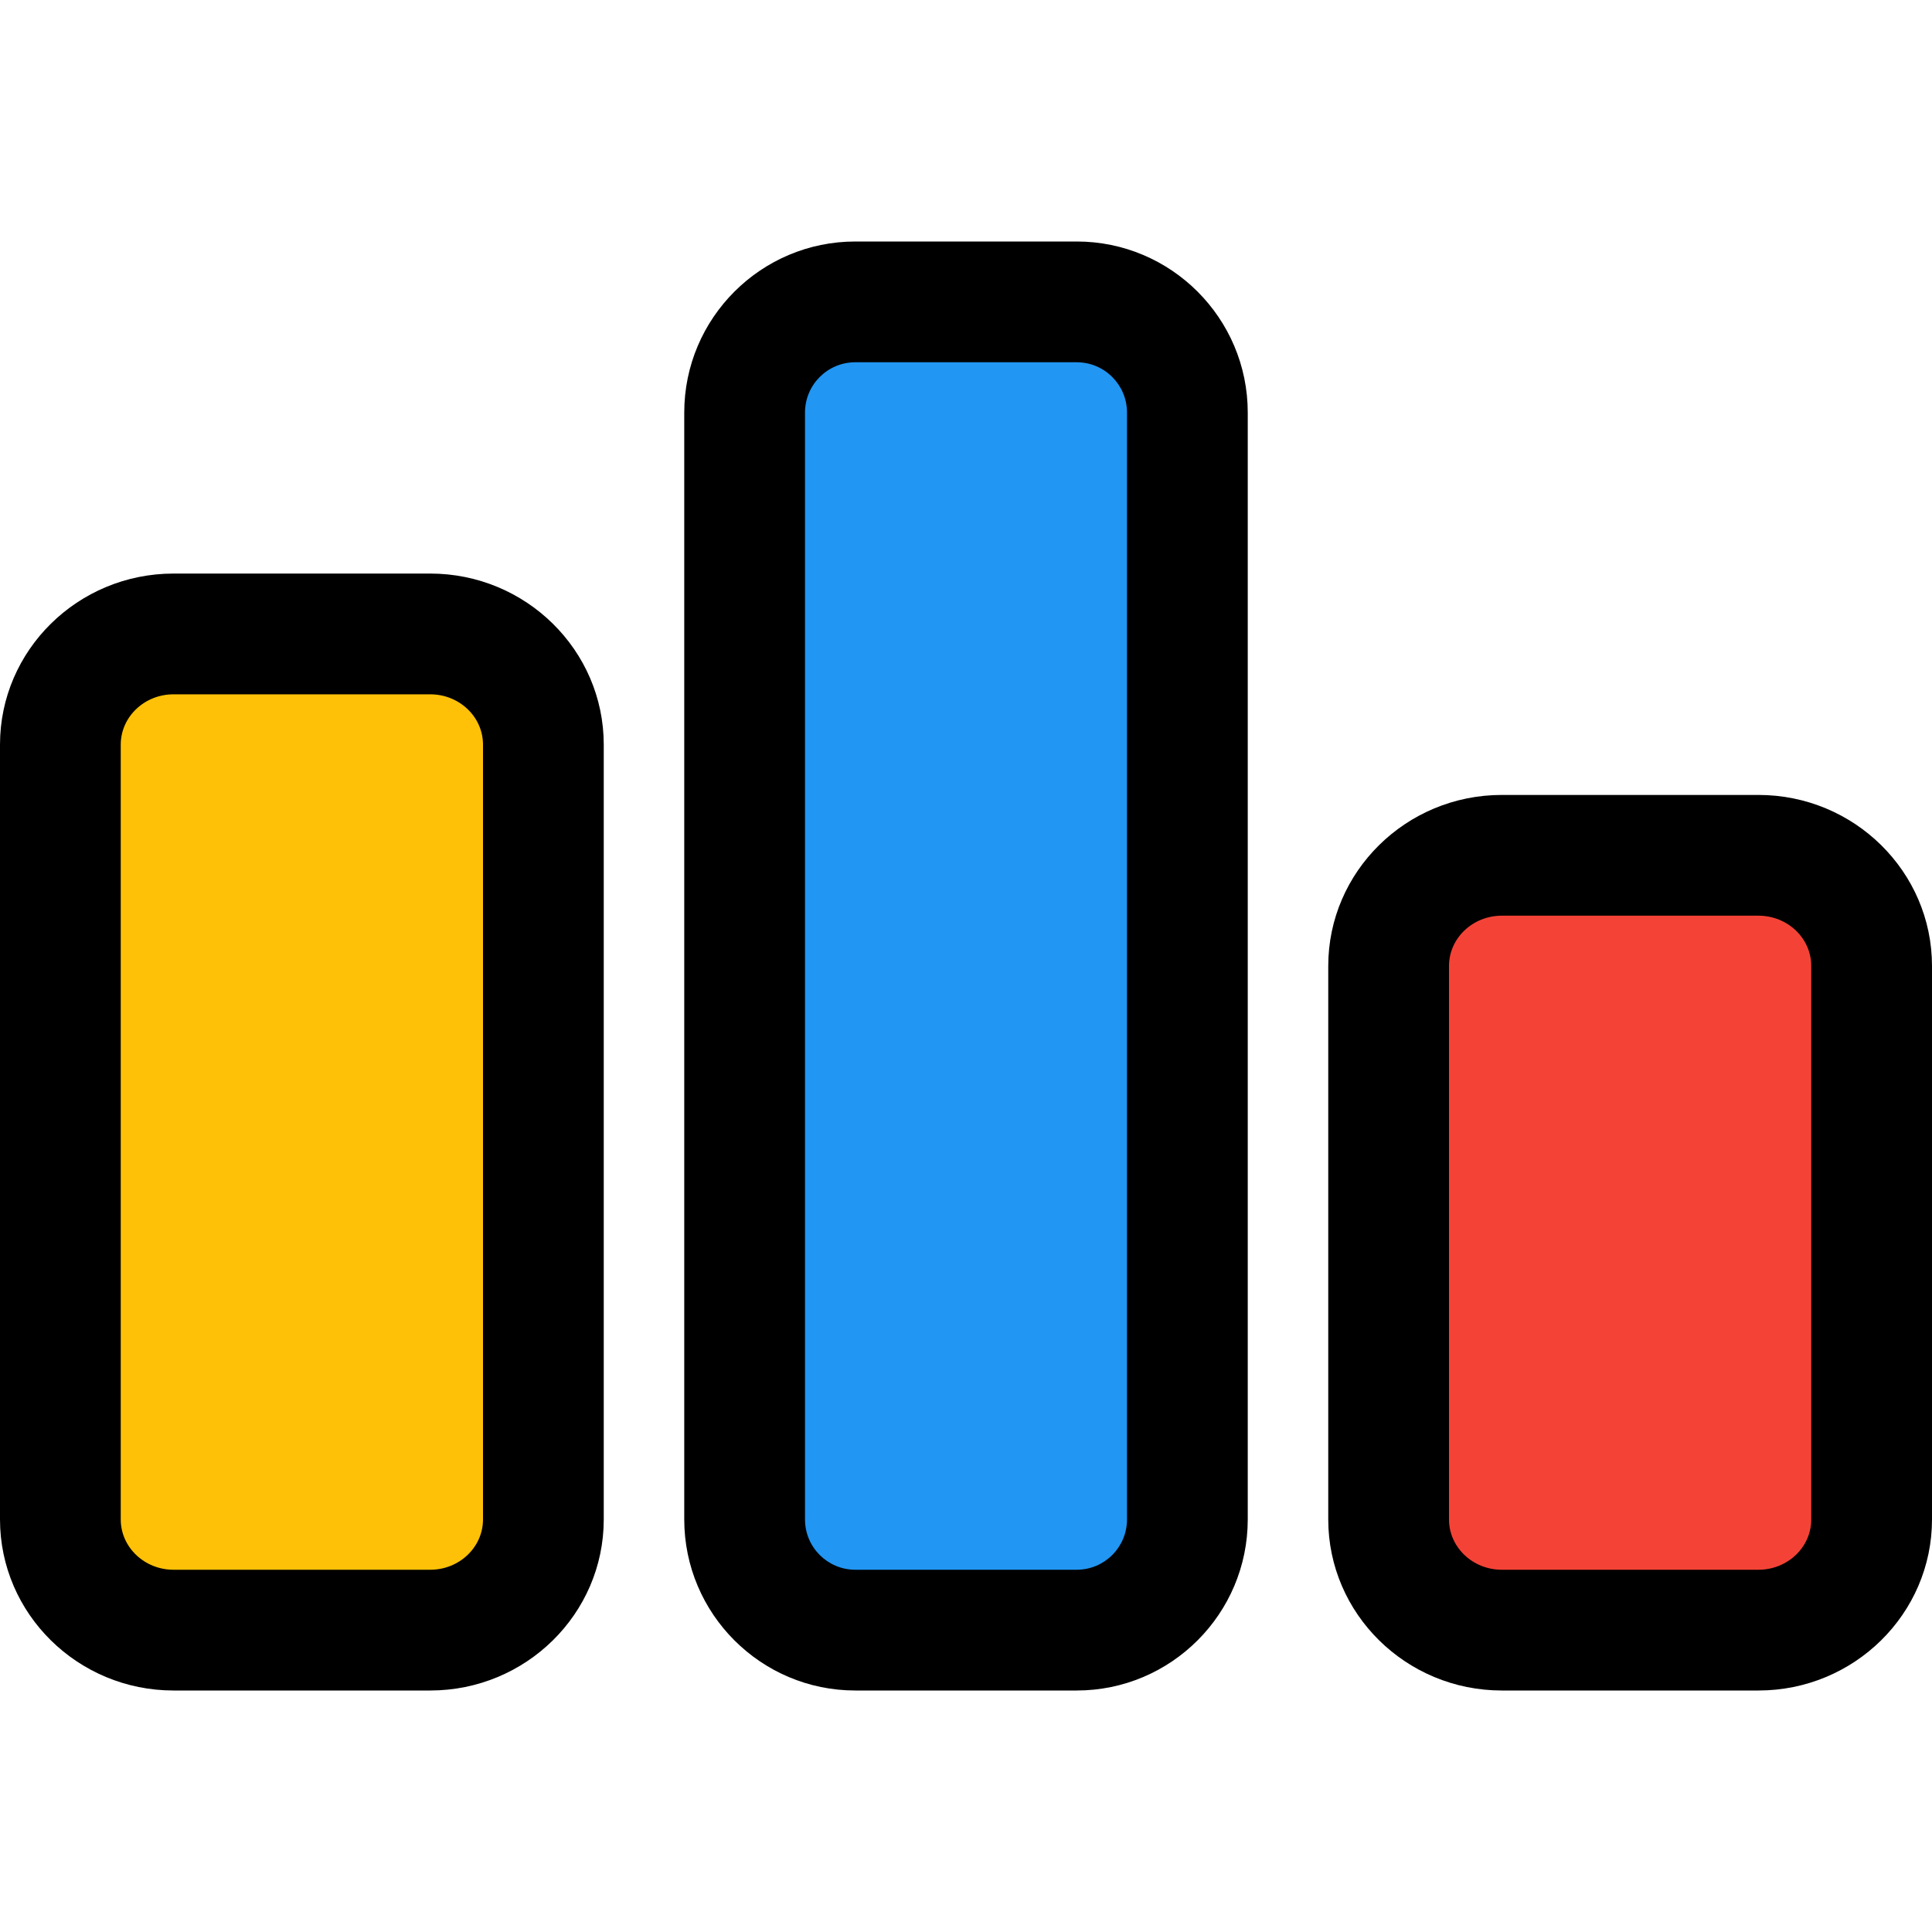
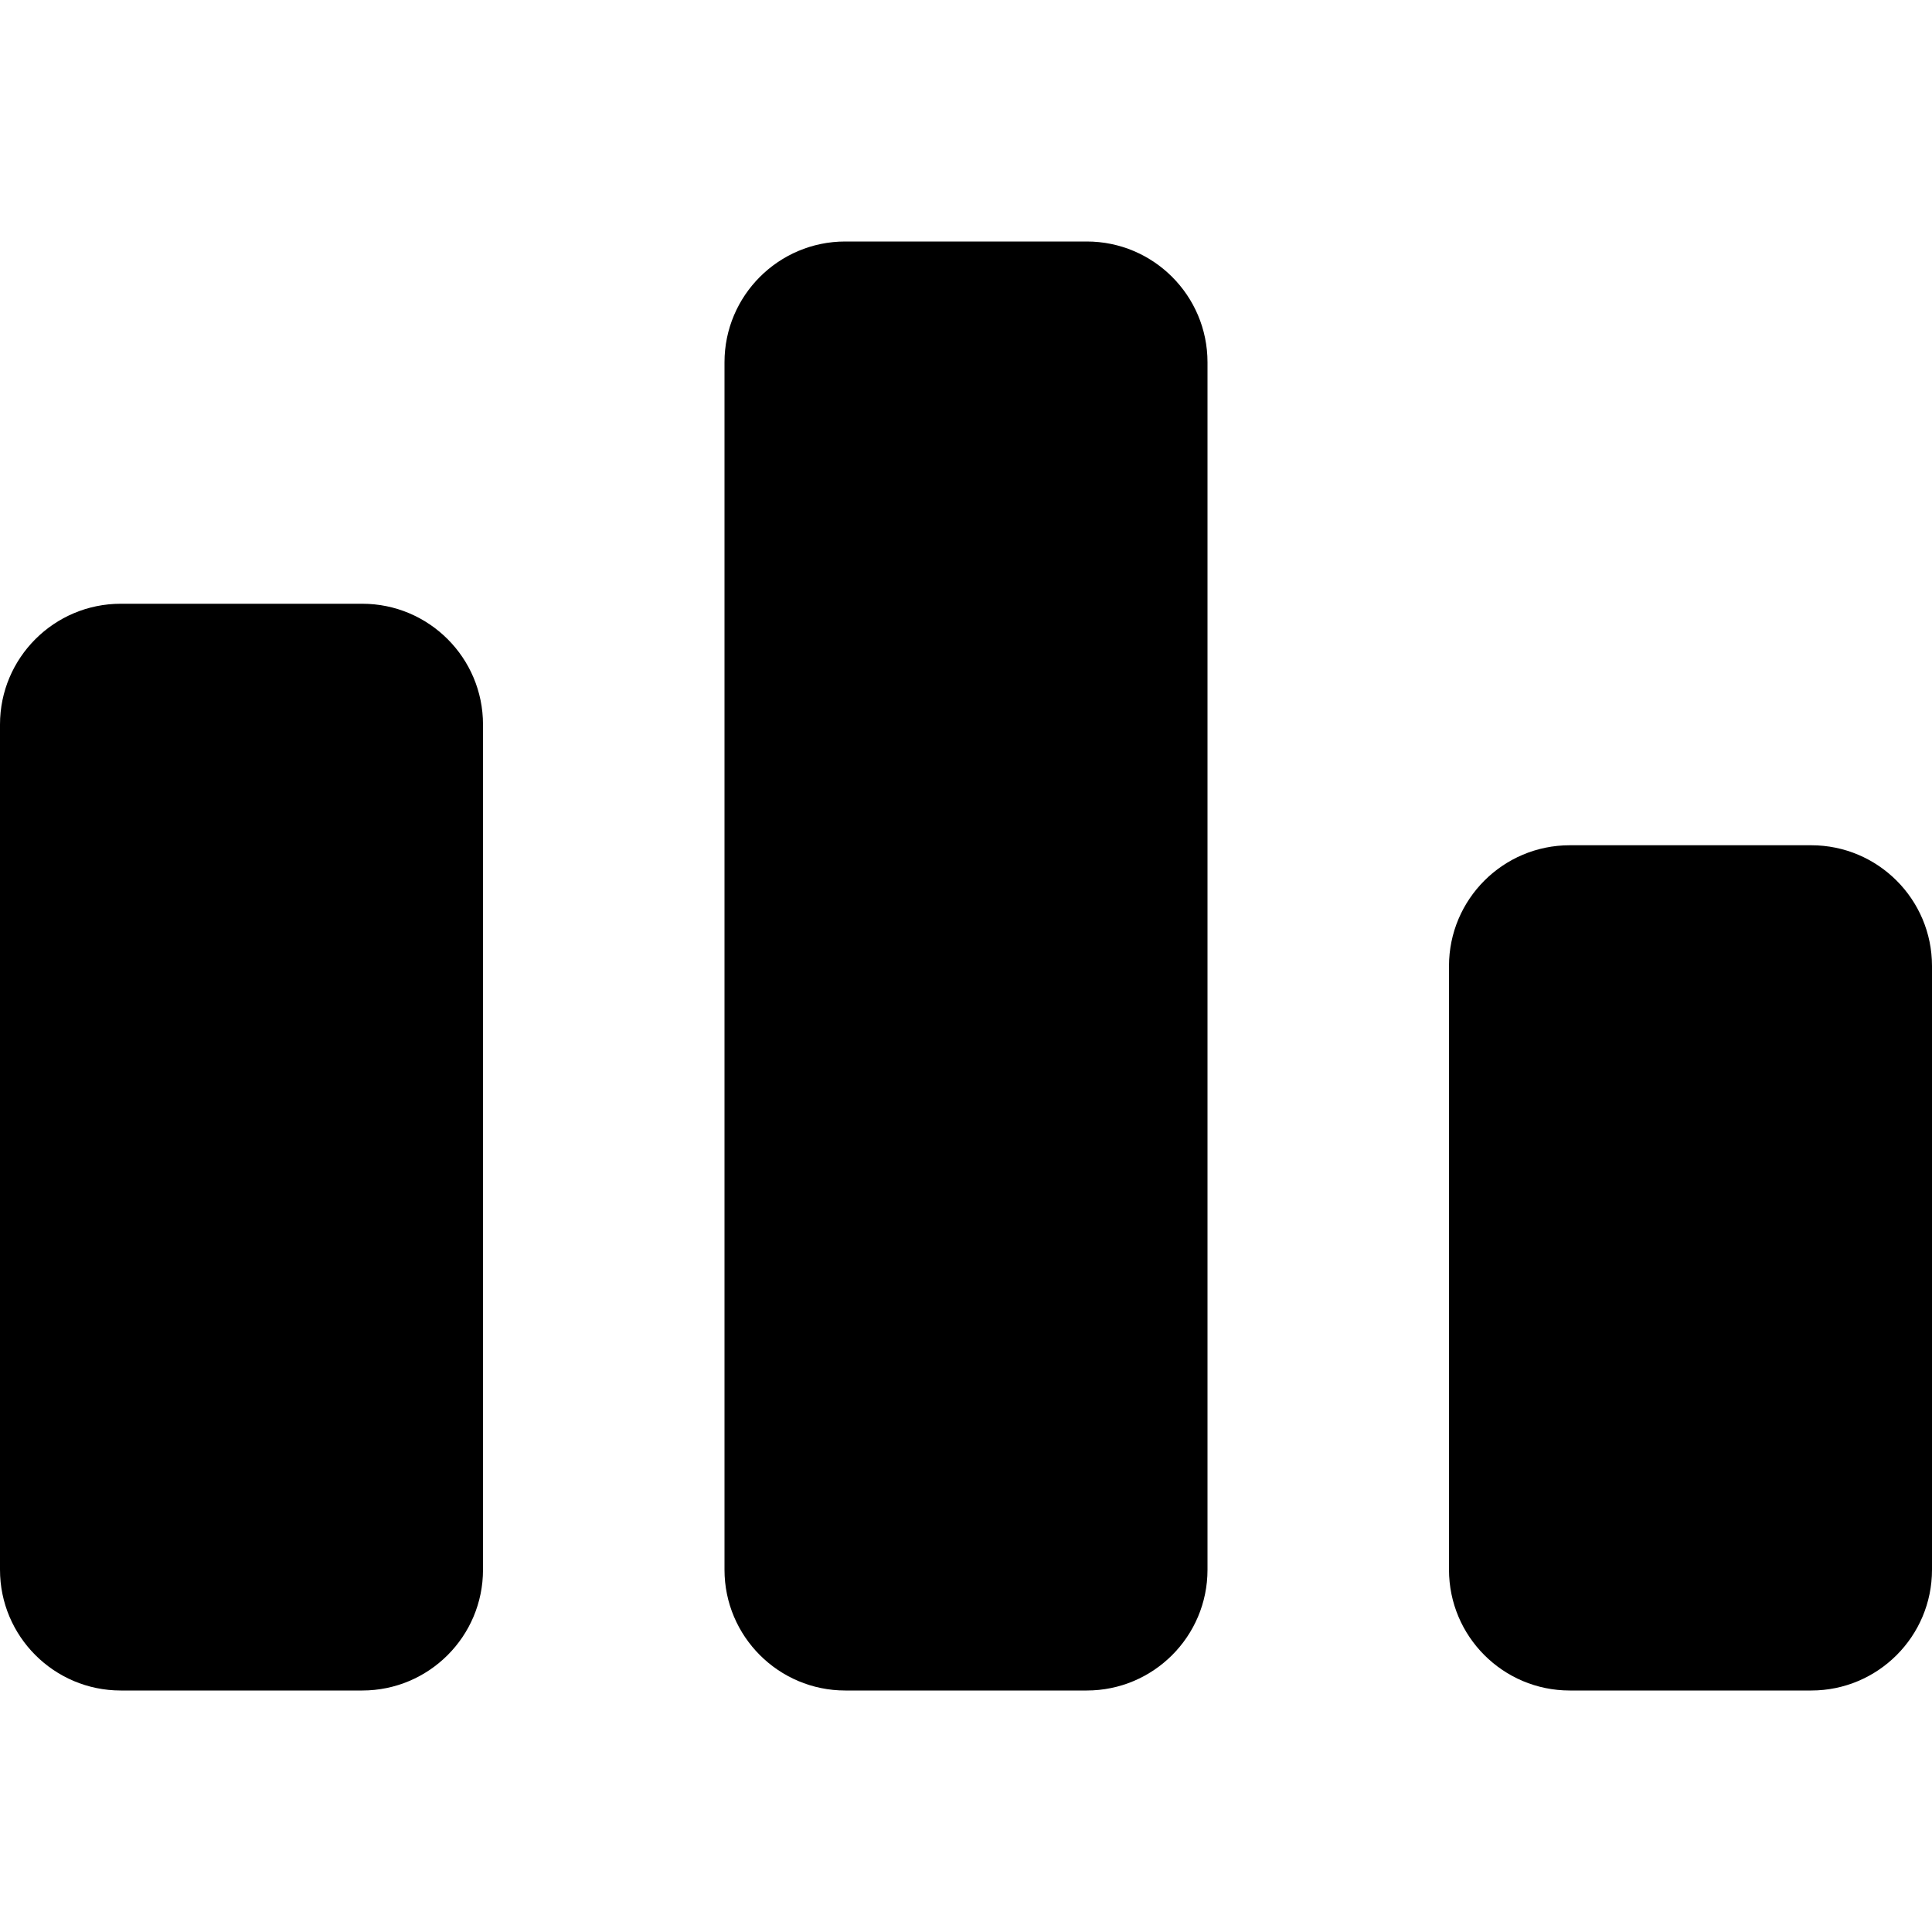
<svg xmlns="http://www.w3.org/2000/svg" enable-background="new 0 0 24 24" viewBox="0 0 24 24" id="code-forces">
-   <path fill="#F44336" d="M23.25,18.875V12c0-0.759-0.672-1.375-1.5-1.375h-3c-0.828,0-1.5,0.616-1.5,1.375v6.875c0,0.759,0.672,1.375,1.5,1.375h3C22.578,20.25,23.25,19.634,23.25,18.875z" />
-   <path fill="#2196F3" d="M13.5,20.25c0.828,0,1.5-0.616,1.5-1.375V5.125c0-0.759-0.672-1.375-1.5-1.375h-3C9.673,3.75,9,4.366,9,5.125v13.75c0,0.759,0.673,1.375,1.5,1.375H13.5z" />
-   <path fill="#FFC107" d="M0.75,18.875c0,0.759,0.673,1.375,1.5,1.375h3c0.828,0,1.5-0.616,1.5-1.375V9.25c0-0.759-0.672-1.375-1.5-1.375h-3c-0.827,0-1.5,0.616-1.5,1.375V18.875z" />
-   <path d="M21.844 21h-3.188c-1.189 0-2.156-.953-2.156-2.125V12c0-1.172.967-2.125 2.156-2.125h3.188C23.033 9.875 24 10.828 24 12v6.875C24 20.047 23.033 21 21.844 21zM18.656 11.375C18.294 11.375 18 11.655 18 12v6.875c0 .345.294.625.656.625h3.188c.362 0 .656-.28.656-.625V12c0-.345-.294-.625-.656-.625H18.656zM13.375 21h-2.75C9.453 21 8.5 20.047 8.5 18.875V5.125C8.5 3.953 9.453 3 10.625 3h2.75C14.547 3 15.5 3.953 15.5 5.125v13.75C15.5 20.047 14.547 21 13.375 21zM10.625 4.5C10.28 4.5 10 4.78 10 5.125v13.75c0 .345.28.625.625.625h2.75C13.72 19.5 14 19.22 14 18.875V5.125C14 4.78 13.72 4.5 13.375 4.5H10.625zM5.344 21H2.156C.967 21 0 20.047 0 18.875V9.25c0-1.172.967-2.125 2.156-2.125h3.188C6.533 7.125 7.5 8.078 7.5 9.25v9.625C7.5 20.047 6.533 21 5.344 21zM2.156 8.625C1.794 8.625 1.5 8.905 1.5 9.25v9.625c0 .345.294.625.656.625h3.188C5.706 19.5 6 19.22 6 18.875V9.25c0-.345-.294-.625-.656-.625H2.156z" />
+   <path d="M24 19.5V12c0-.828-.672-1.5-1.5-1.5h-3c-.828 0-1.5.672-1.5 1.5v7.5c0 .828.672 1.5 1.5 1.5h3C23.328 21 24 20.328 24 19.5zM13.5 21c.828 0 1.5-.672 1.5-1.5v-15C15 3.672 14.328 3 13.5 3h-3C9.673 3 9 3.672 9 4.5v15c0 .828.673 1.5 1.5 1.5H13.5zM0 19.5C0 20.328.673 21 1.5 21h3C5.328 21 6 20.328 6 19.5V9c0-.828-.672-1.5-1.5-1.5h-3C.673 7.5 0 8.172 0 9V19.5z" />
</svg>
